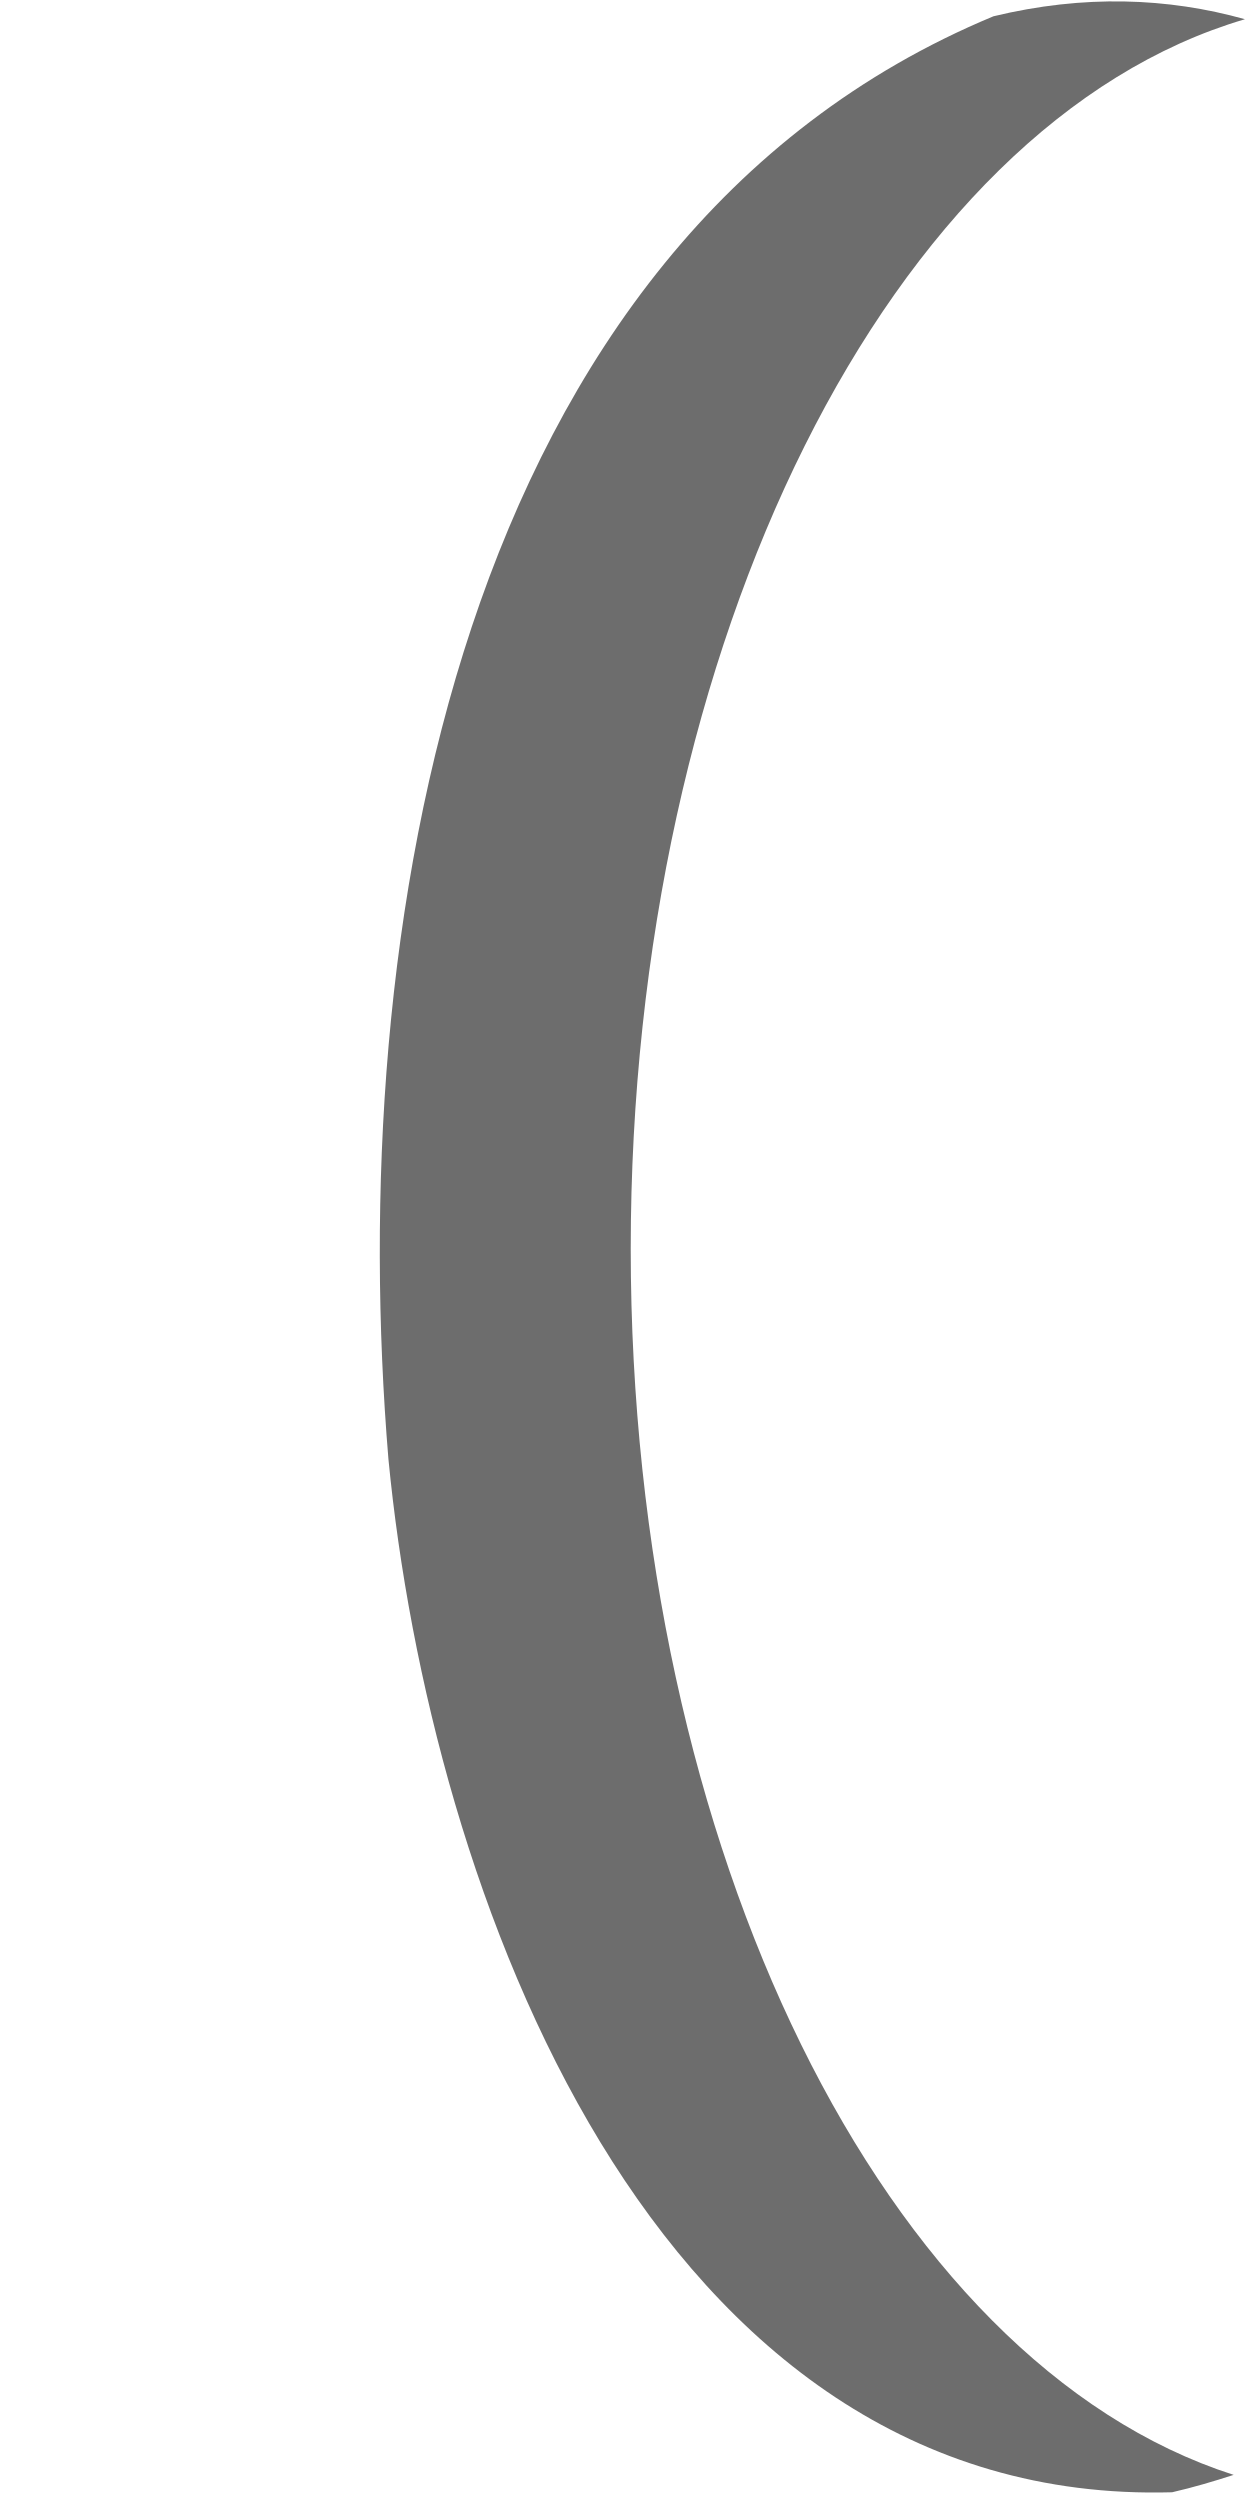
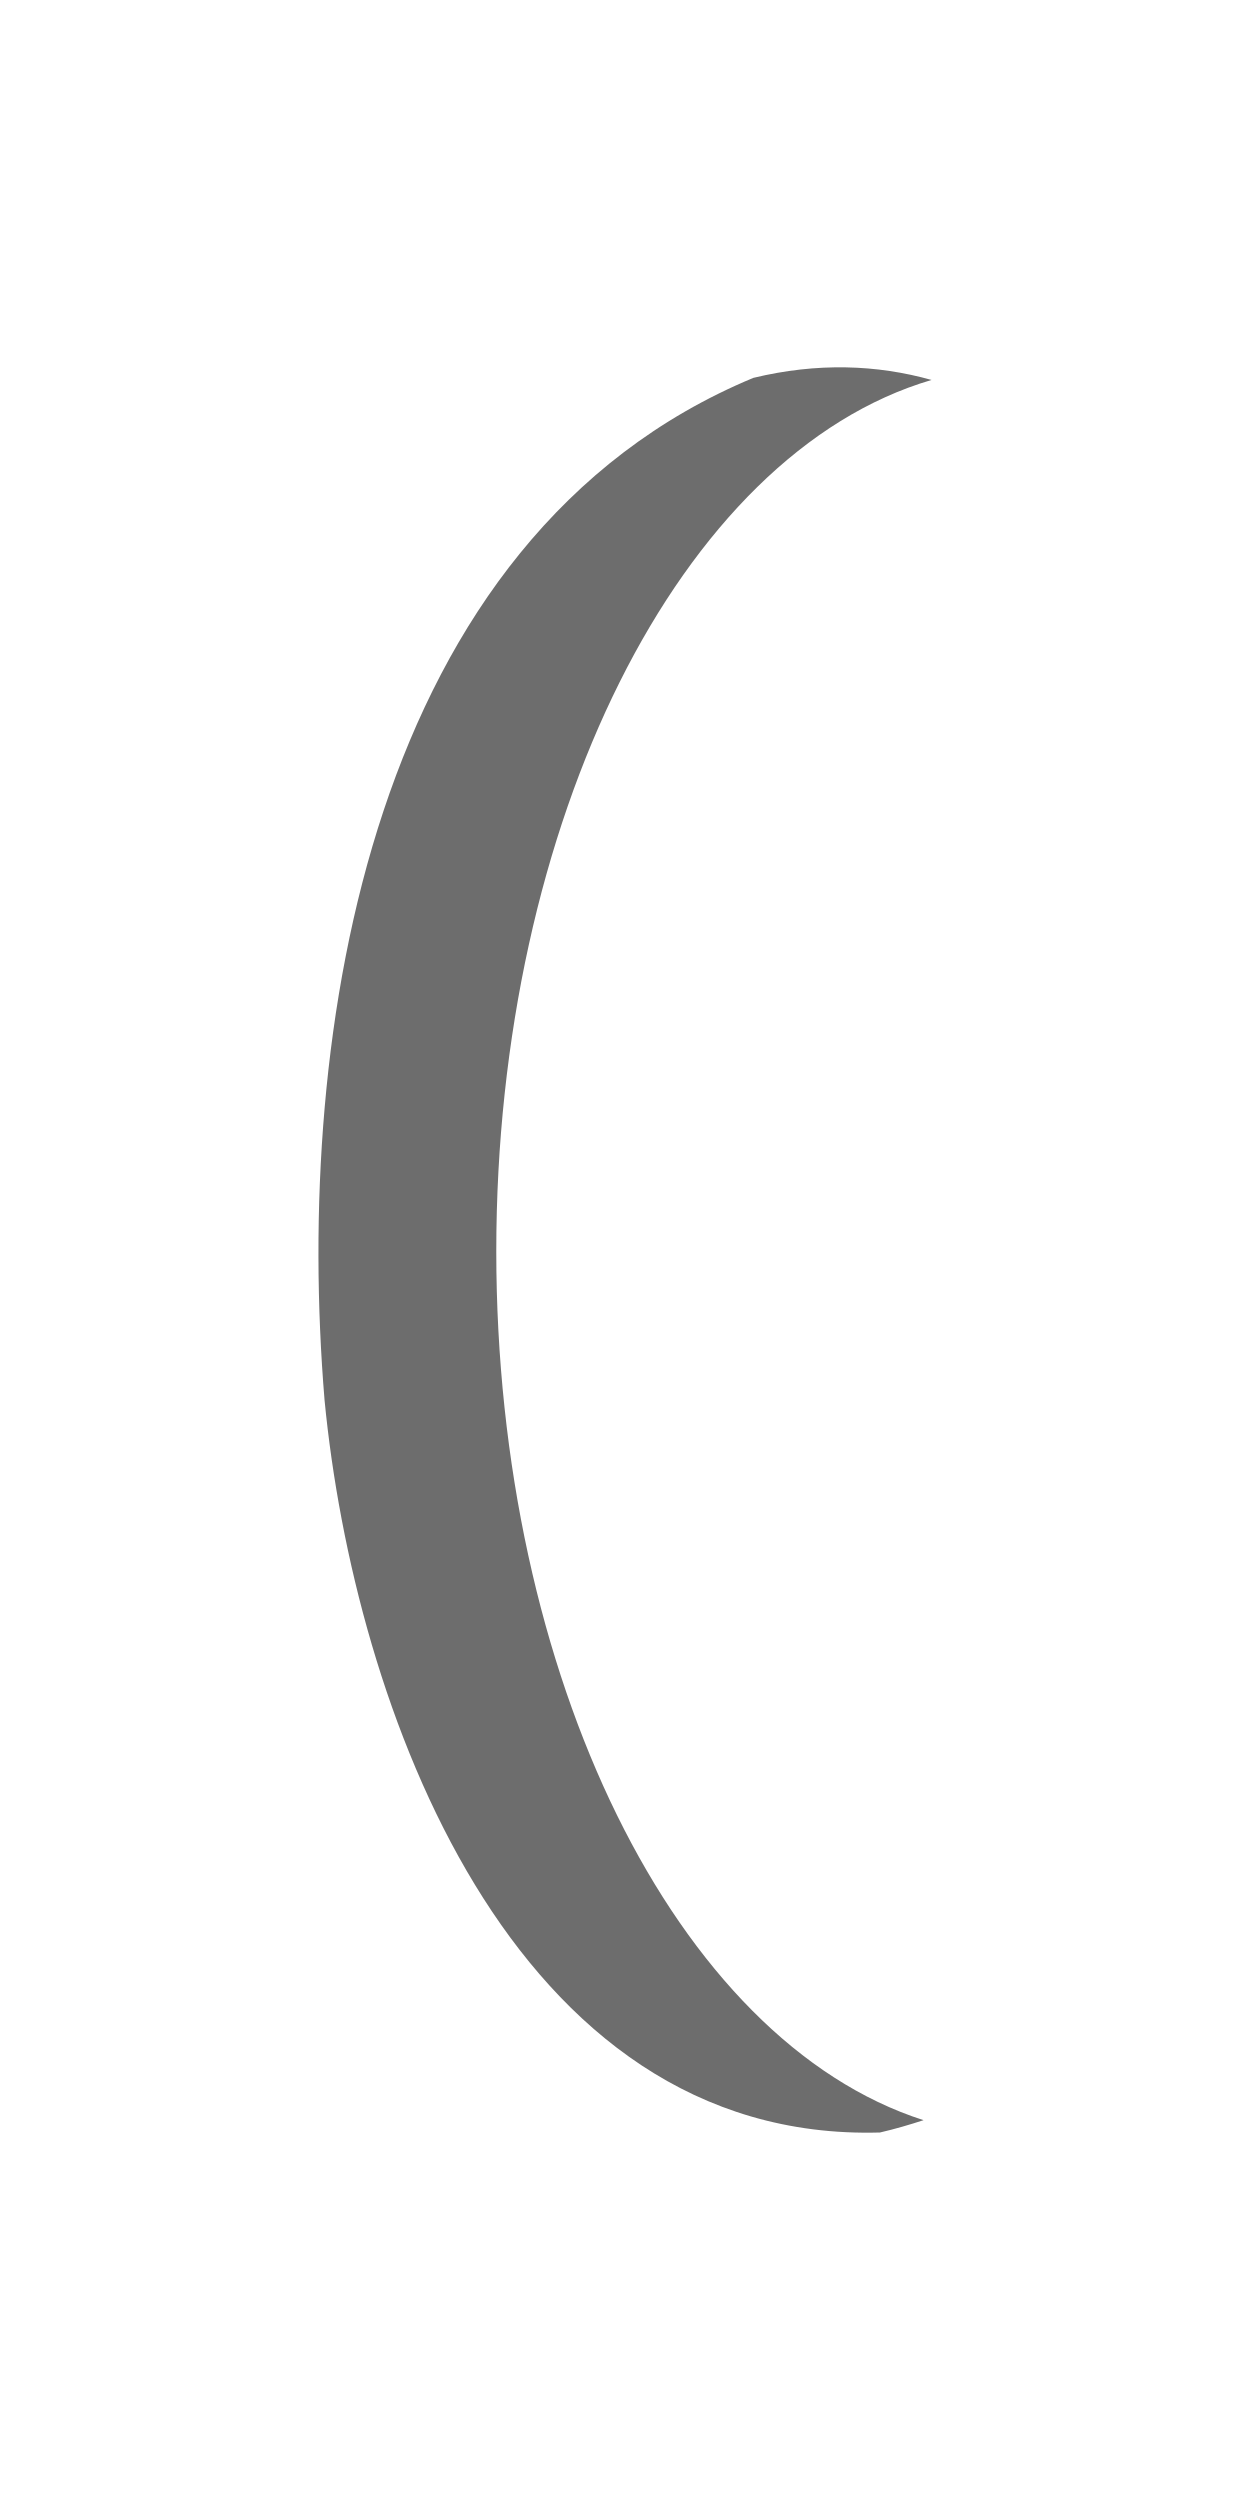
- <svg xmlns="http://www.w3.org/2000/svg" width="24" height="48" viewBox="0 0 354.331 708.661">
-   <path d="M352.897 5.45l-3.201 696.089zm-3.201 696.089C250.568 669.71 178.844 523.891 178.788 354.071 178.796 182.124 252.242 35.061 352.897 5.45c-21.84-6.118-45.616-7.027-71.281-.836C128.194 68.427 97.842 265.995 110.102 413.559c11.775 121.893 74.44 297.078 222.149 292.911 6.01-1.378 11.774-3.09 17.445-4.931z" fill="#6d6d6d" />
+ <svg xmlns="http://www.w3.org/2000/svg" width="24" height="48" viewBox="0 0 500 500">
+   <path d="M372.62-98.018l-3.201 696.089zm-3.201 696.089c-99.129-31.829-170.852-177.648-170.908-347.468.008-171.947 73.454-319.01 174.109-348.621-21.84-6.117-45.616-7.027-71.281-.836C147.917-35.041 117.565 162.527 129.825 310.091c11.775 121.893 74.44 297.078 222.149 292.911 6.01-1.378 11.774-3.09 17.445-4.931z" fill="#6d6d6d" />
</svg>
